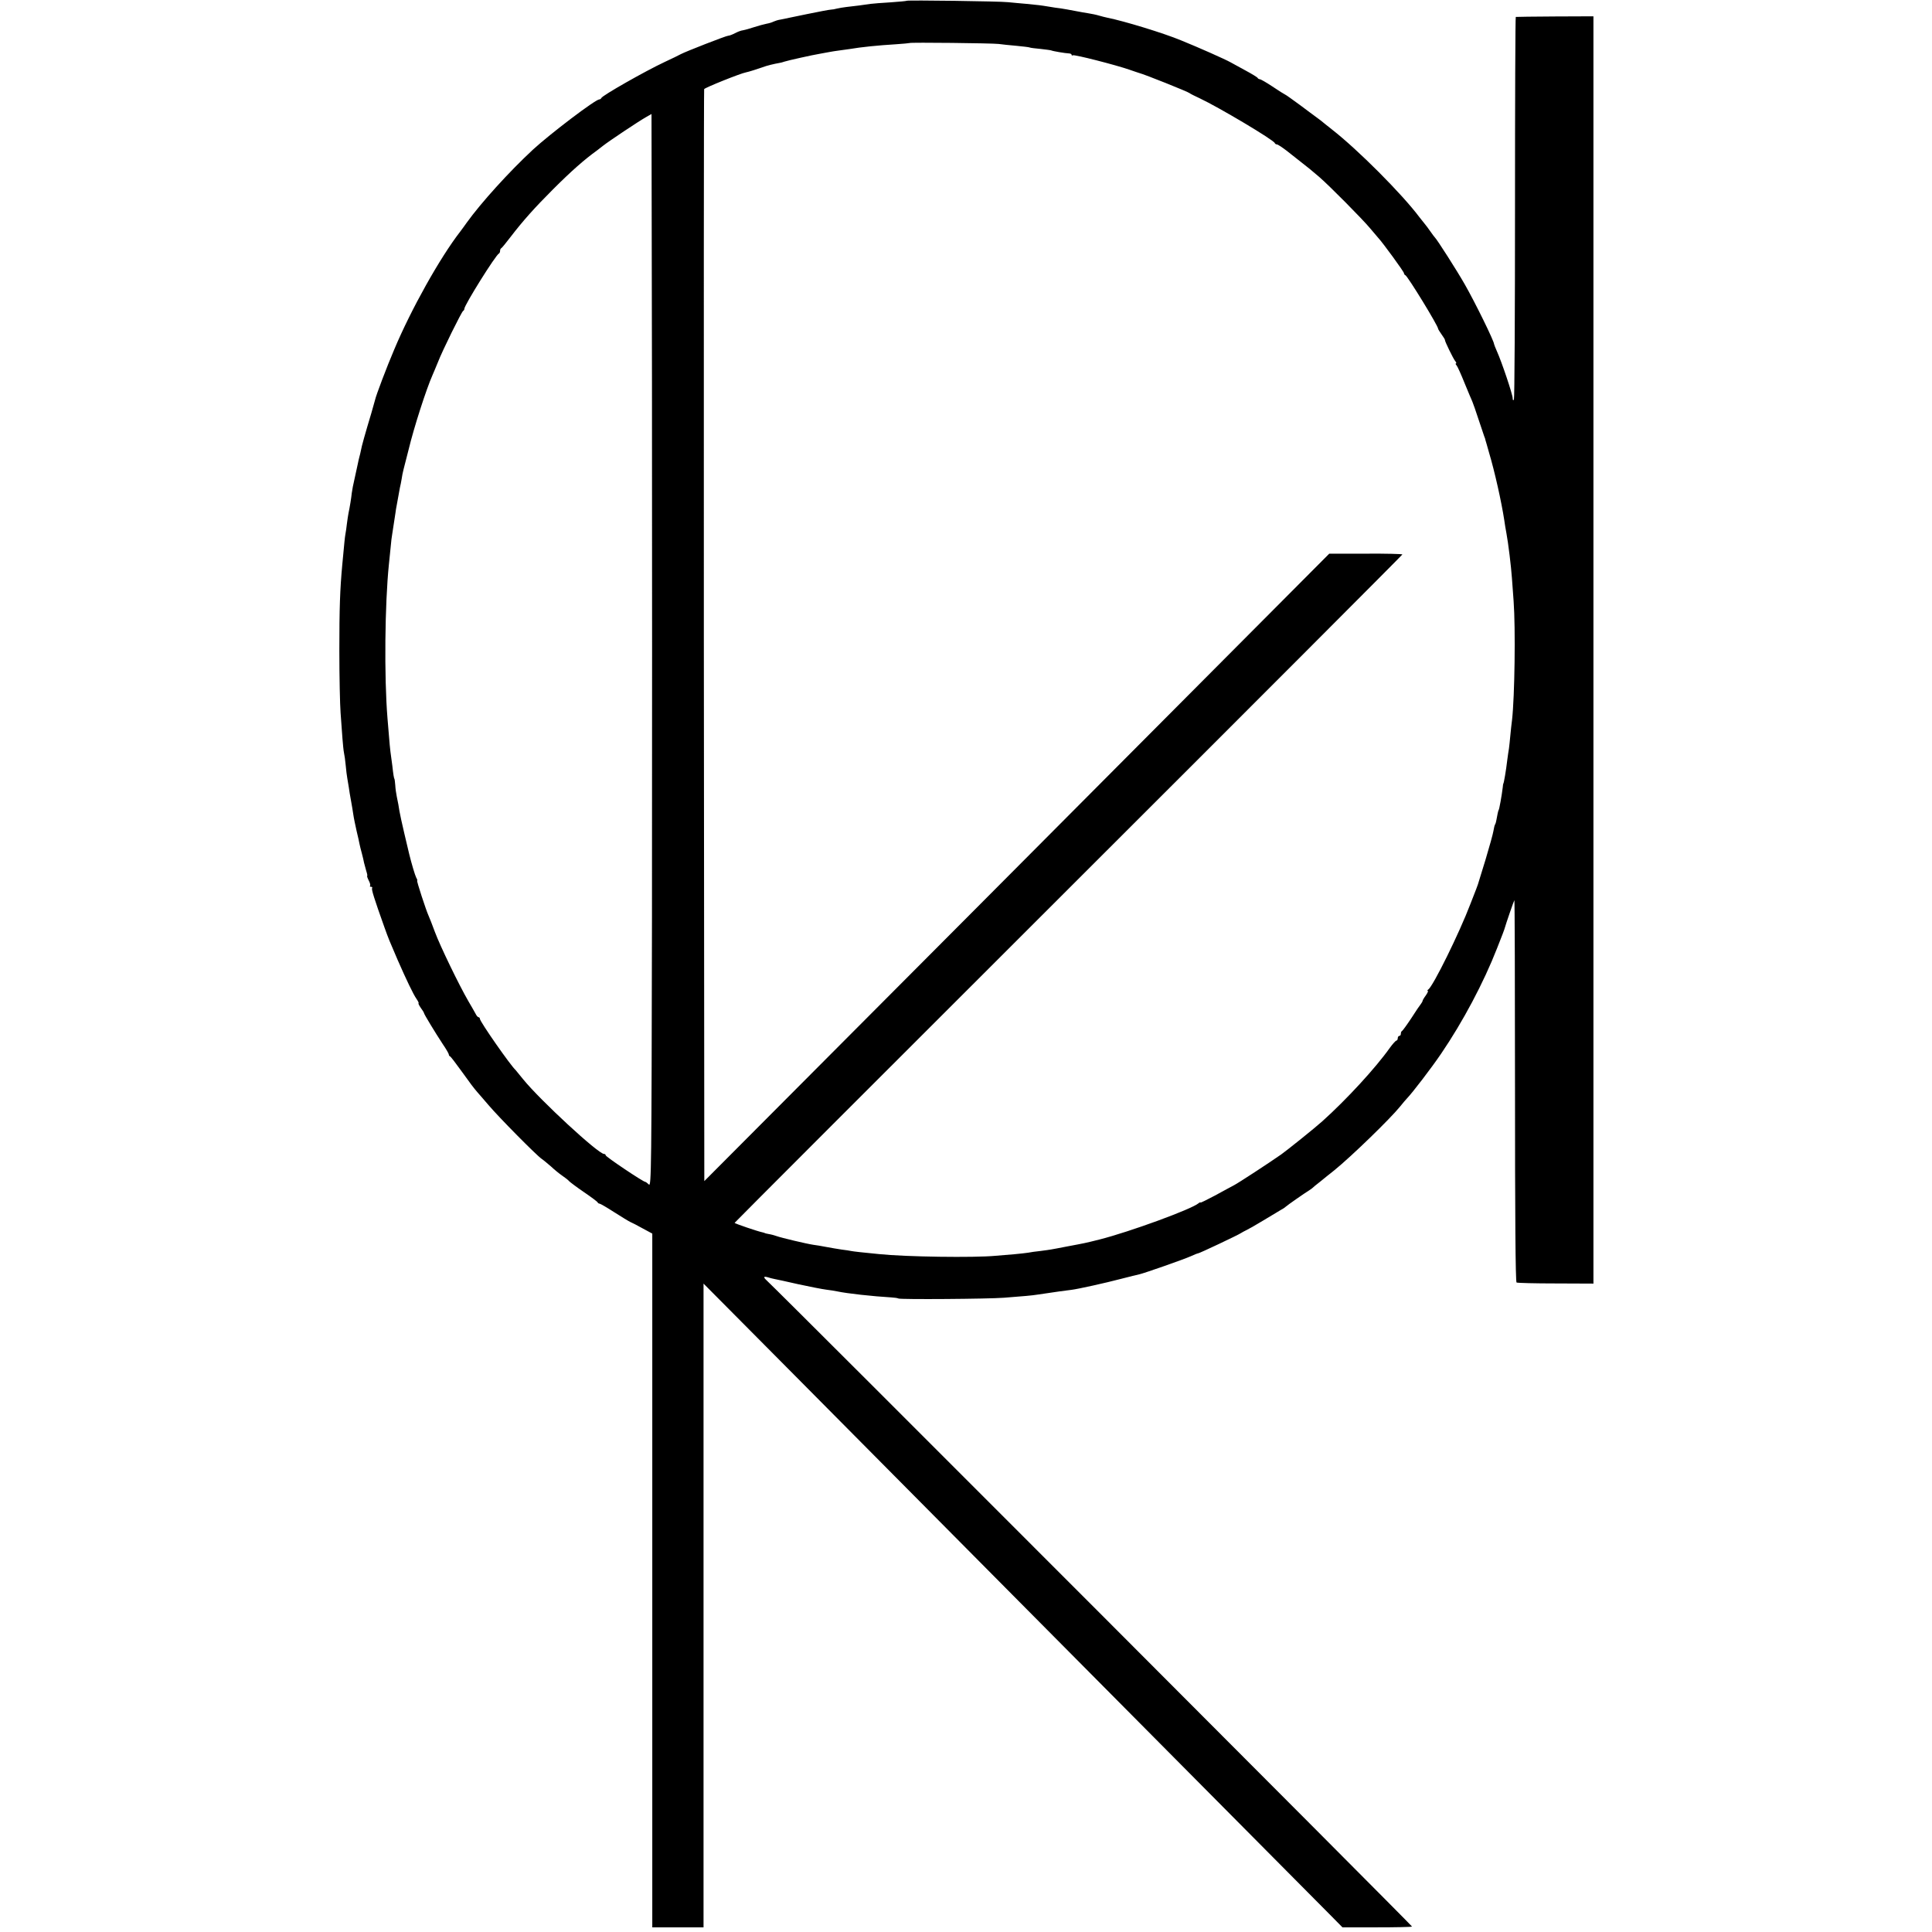
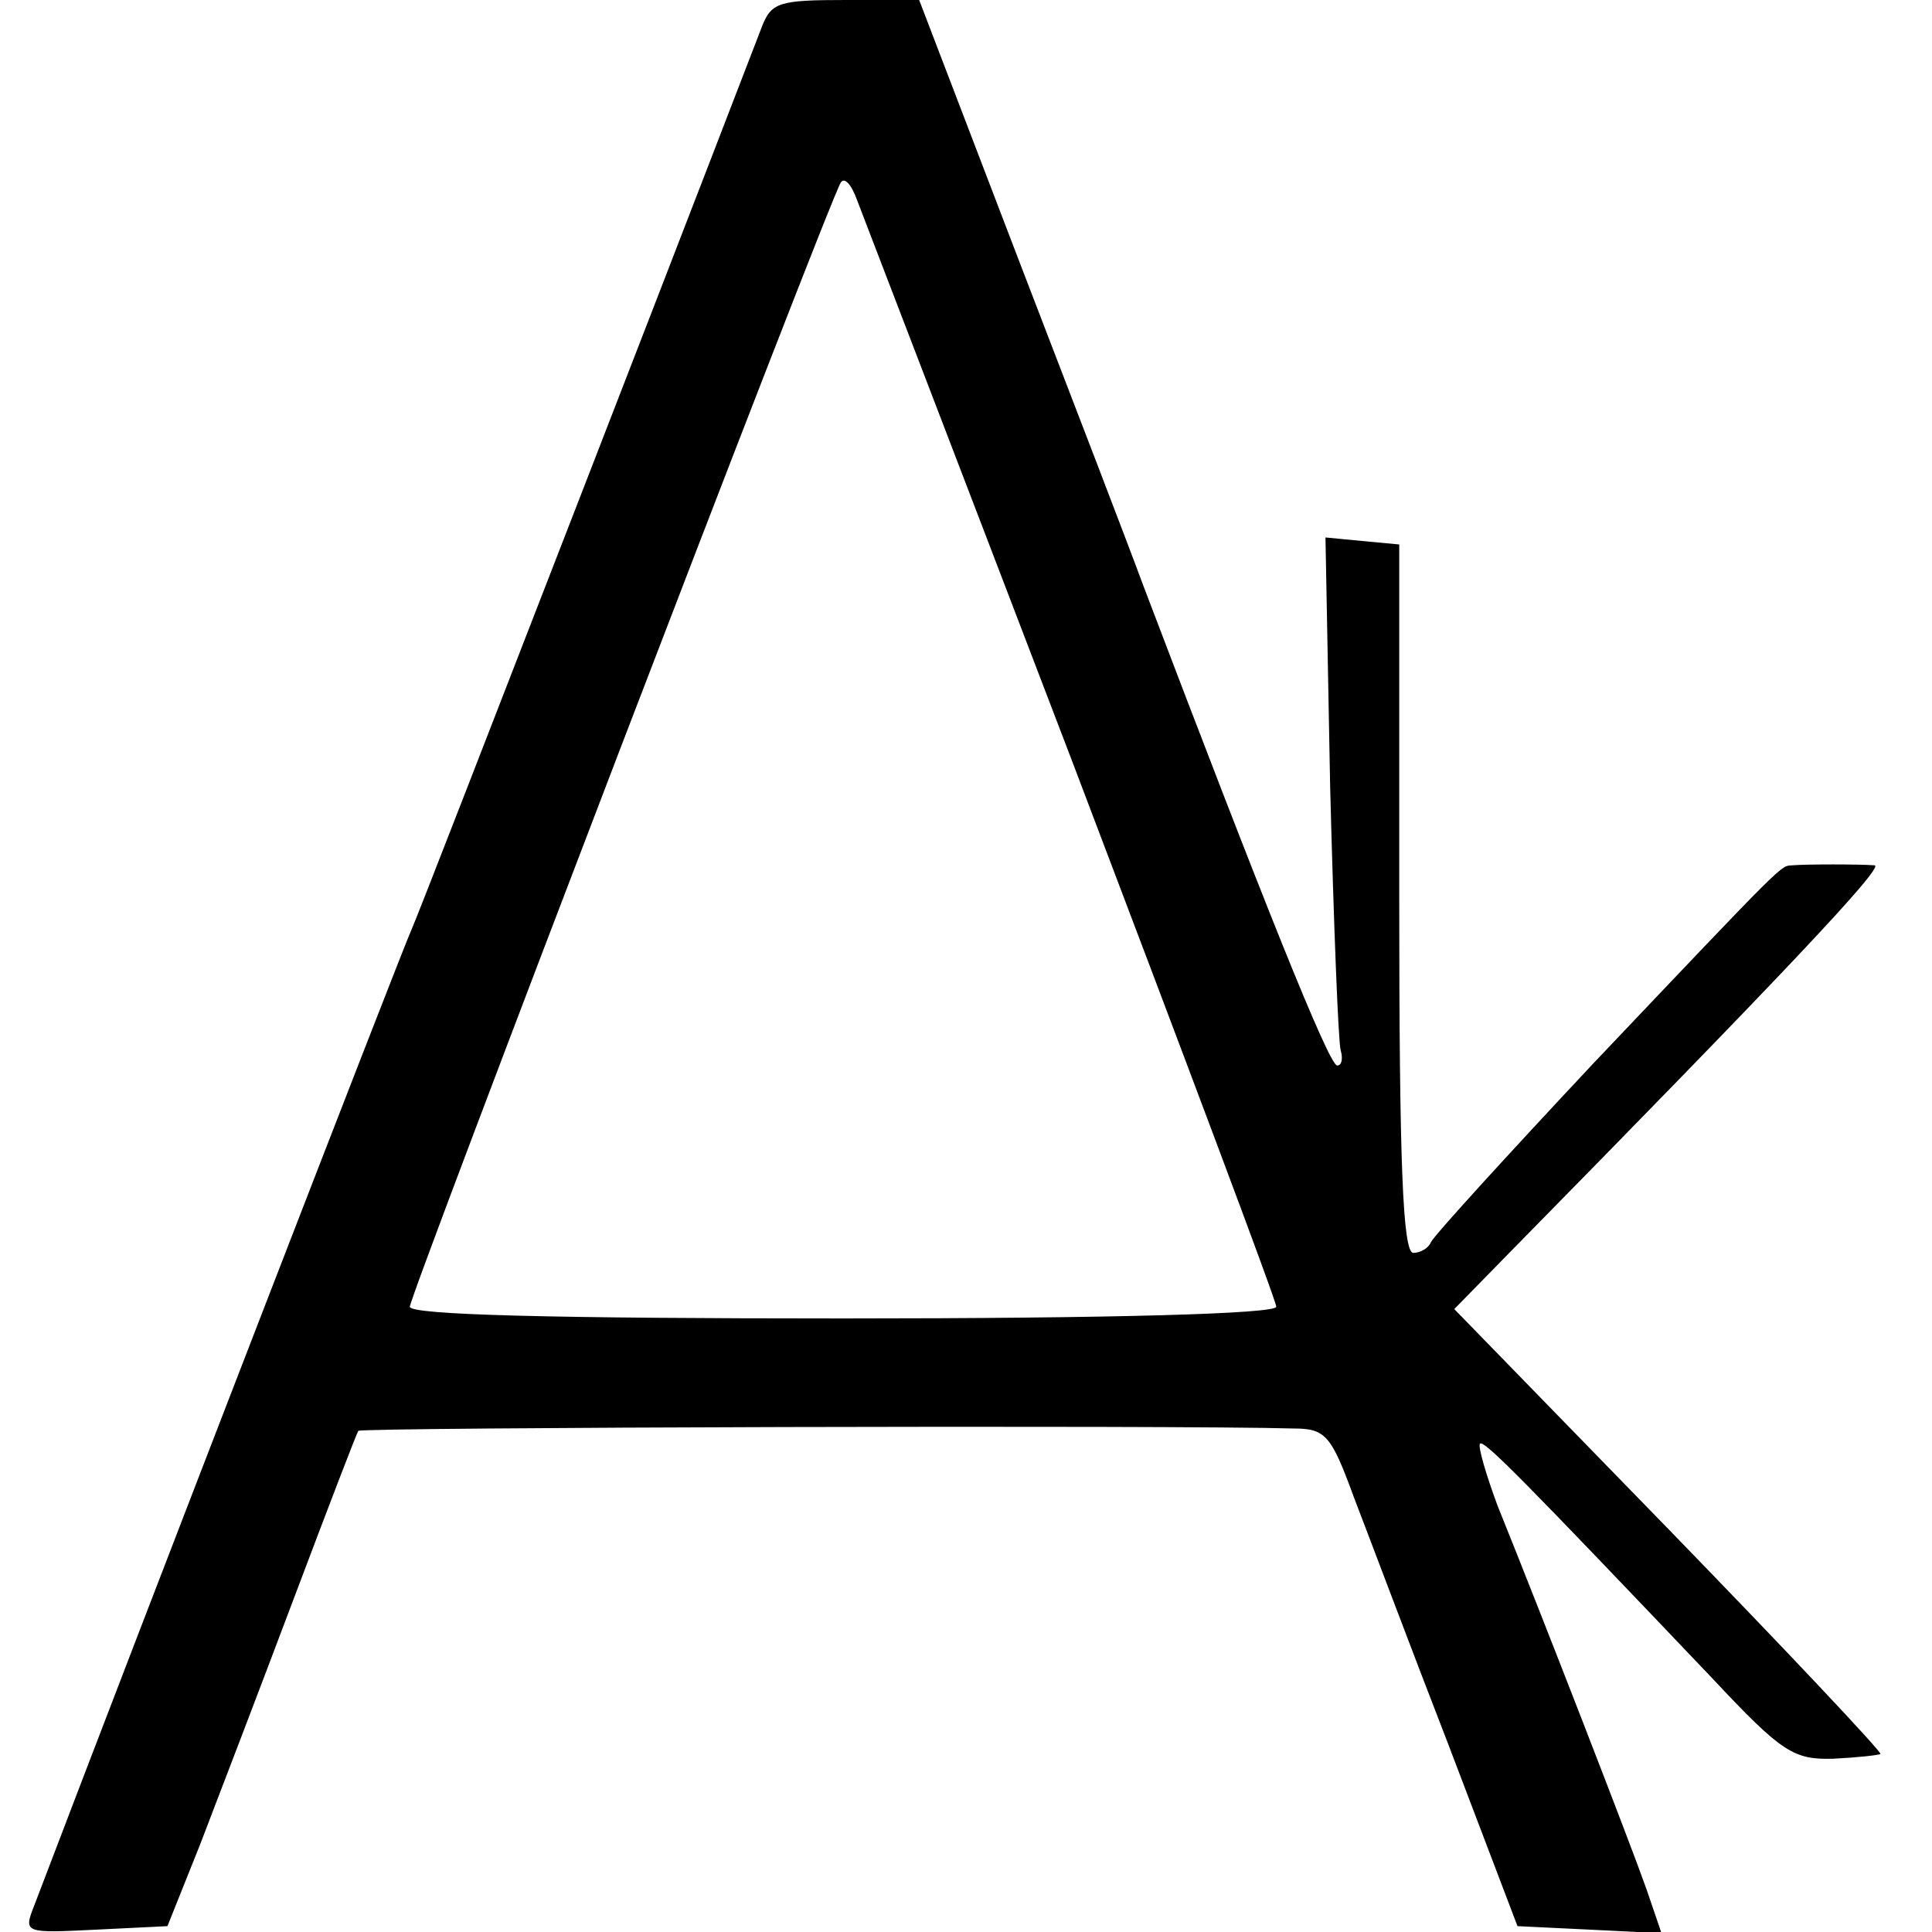
- <svg xmlns="http://www.w3.org/2000/svg" version="1.0" width="1244pt" height="1244pt" viewBox="0 0 1244 1244" preserveAspectRatio="xMidYMid meet">
-   <g transform="translate(0,1244) scale(0.1,-0.1)" fill="#000000" stroke="none">
-     <path d="M5838 12435 c-2 -2 -48 -6 -103 -10 -55 -3 -113 -8 -130 -10 -37 -6 -108 -15 -155 -20 -19 -2 -46 -7 -60 -10 -14 -4 -32 -7 -40 -7 -8 0 -78 -13 -155 -29 -77 -16 -153 -32 -169 -35 -16 -2 -36 -9 -45 -13 -9 -5 -29 -11 -46 -14 -16 -3 -52 -13 -80 -22 -27 -9 -59 -18 -71 -20 -12 -1 -35 -10 -52 -19 -17 -9 -36 -16 -43 -16 -13 0 -277 -103 -306 -119 -10 -6 -56 -28 -103 -50 -126 -59 -402 -216 -408 -232 -2 -5 -8 -9 -13 -9 -25 0 -316 -221 -428 -324 -154 -143 -334 -342 -426 -470 -11 -16 -29 -40 -40 -55 -133 -171 -319 -505 -426 -760 -48 -112 -118 -297 -124 -326 -3 -11 -14 -49 -24 -85 -40 -133 -63 -215 -67 -240 -3 -14 -7 -33 -10 -42 -3 -10 -7 -30 -10 -44 -3 -14 -12 -56 -20 -92 -9 -37 -17 -80 -19 -97 -3 -31 -13 -92 -21 -129 -2 -11 -7 -41 -10 -66 -3 -25 -7 -56 -10 -70 -4 -23 -6 -46 -20 -195 -15 -162 -19 -282 -19 -555 0 -168 4 -348 8 -400 4 -52 9 -126 12 -165 3 -38 7 -80 10 -93 3 -12 8 -48 11 -80 3 -31 7 -68 10 -82 2 -14 7 -41 10 -60 2 -19 9 -57 14 -85 5 -27 12 -68 15 -90 3 -22 13 -69 21 -105 9 -36 17 -74 19 -85 2 -11 9 -38 15 -60 6 -22 12 -49 14 -60 3 -11 9 -35 14 -52 6 -18 9 -33 6 -33 -2 0 2 -13 10 -29 9 -16 12 -31 9 -35 -4 -3 -1 -6 6 -6 7 0 10 -4 7 -9 -5 -8 13 -66 79 -251 28 -78 32 -87 85 -210 56 -128 102 -224 122 -252 11 -16 16 -28 13 -28 -3 0 3 -13 14 -29 12 -16 21 -31 21 -34 0 -7 73 -127 121 -200 22 -32 39 -62 39 -67 0 -5 3 -10 8 -12 4 -1 36 -43 72 -93 60 -84 80 -110 105 -139 6 -6 37 -43 70 -81 68 -80 309 -324 343 -347 12 -8 39 -31 60 -49 20 -19 53 -46 72 -59 19 -13 40 -29 45 -36 6 -6 48 -38 95 -70 47 -32 87 -62 88 -66 2 -5 8 -8 12 -8 5 0 48 -25 96 -56 47 -30 93 -58 102 -62 10 -4 45 -22 79 -41 l63 -34 0 -2233 0 -2234 165 0 165 0 0 2073 0 2072 583 -587 c320 -322 954 -961 1409 -1420 680 -685 1726 -1739 2050 -2065 l72 -73 221 0 c122 0 224 2 227 5 3 4 -4029 4042 -4158 4163 -20 19 -17 25 9 18 12 -4 31 -9 42 -11 11 -2 81 -17 155 -34 74 -16 155 -32 180 -35 25 -3 56 -8 70 -11 65 -14 231 -32 350 -39 19 -1 40 -4 45 -7 13 -7 579 -3 680 5 128 10 178 14 215 20 107 16 198 29 220 31 41 5 218 44 320 71 52 13 105 27 117 29 34 8 283 95 330 116 23 11 45 19 48 19 8 0 256 117 275 130 8 5 24 14 35 19 11 5 61 33 110 63 50 30 101 61 115 69 14 7 27 17 30 20 5 6 121 87 149 104 9 6 18 12 21 15 3 3 27 24 55 45 27 22 55 45 62 50 7 6 18 15 25 20 112 91 360 332 423 410 17 21 36 44 44 52 35 36 159 198 220 288 141 207 274 458 360 678 16 40 32 81 36 92 4 11 9 25 11 30 13 45 62 186 65 189 2 2 4 -549 4 -1226 0 -791 3 -1232 10 -1236 5 -3 119 -6 252 -6 l243 -1 0 4080 0 4080 -247 -1 c-137 -1 -250 -2 -253 -3 -3 0 -5 -553 -5 -1227 0 -674 -3 -1231 -7 -1237 -5 -7 -8 -4 -8 9 0 24 -71 235 -101 301 -10 23 -19 45 -19 48 0 19 -122 268 -189 385 -50 88 -178 288 -191 300 -3 3 -17 21 -30 40 -13 19 -29 40 -35 47 -5 6 -21 26 -35 44 -113 151 -398 436 -562 564 -7 6 -27 21 -44 35 -16 14 -41 33 -55 43 -13 9 -62 46 -109 81 -47 34 -89 65 -95 67 -5 2 -42 25 -82 52 -39 26 -76 47 -81 47 -6 0 -12 4 -14 8 -1 4 -37 26 -78 48 -41 22 -84 46 -95 52 -35 20 -209 97 -320 142 -113 47 -369 125 -475 146 -14 3 -38 9 -55 14 -16 5 -46 11 -65 14 -19 3 -60 10 -90 16 -30 6 -71 13 -90 16 -19 2 -53 7 -75 11 -61 10 -65 10 -145 18 -41 3 -95 9 -120 11 -50 6 -647 14 -652 9z m592 -278 c19 -3 71 -8 115 -12 44 -4 83 -9 86 -11 3 -2 35 -6 69 -9 35 -4 66 -8 70 -10 7 -4 88 -18 113 -19 9 0 17 -4 17 -9 0 -4 4 -6 8 -3 10 6 275 -62 362 -92 30 -11 60 -20 65 -22 33 -8 318 -122 325 -130 3 -3 32 -18 65 -33 125 -59 476 -268 483 -288 2 -5 8 -9 14 -9 6 0 33 -18 62 -40 28 -22 60 -47 71 -56 68 -53 94 -74 139 -113 66 -57 280 -273 328 -331 21 -25 44 -52 51 -60 31 -33 167 -220 167 -229 0 -5 4 -11 9 -13 15 -6 211 -326 211 -345 0 -3 10 -19 22 -36 13 -18 23 -34 22 -37 -1 -8 53 -119 66 -135 7 -8 9 -15 5 -15 -4 0 -3 -6 4 -13 6 -7 29 -58 51 -113 22 -54 45 -108 50 -119 5 -11 23 -63 40 -115 18 -52 34 -102 37 -110 4 -8 7 -19 8 -25 2 -5 12 -41 23 -80 36 -120 80 -317 98 -435 2 -19 9 -57 14 -85 12 -64 30 -214 35 -285 2 -30 7 -98 11 -150 13 -176 7 -615 -10 -765 -3 -22 -8 -67 -11 -100 -3 -33 -7 -71 -9 -85 -3 -14 -7 -47 -11 -75 -7 -62 -22 -150 -25 -150 -1 0 -3 -11 -4 -25 -6 -52 -23 -145 -26 -145 -2 0 -10 -35 -14 -61 -2 -11 -5 -25 -8 -30 -4 -5 -9 -25 -12 -45 -3 -19 -26 -102 -51 -185 -25 -82 -47 -153 -49 -159 -2 -5 -7 -19 -11 -30 -4 -11 -21 -54 -37 -95 -71 -187 -241 -532 -272 -552 -6 -4 -7 -8 -3 -8 5 0 -1 -13 -12 -29 -12 -16 -21 -32 -21 -35 0 -4 -5 -12 -10 -19 -6 -7 -34 -48 -62 -92 -29 -44 -56 -81 -60 -83 -5 -2 -8 -10 -8 -18 0 -8 -4 -14 -10 -14 -5 0 -10 -7 -10 -15 0 -8 -4 -15 -8 -15 -5 0 -24 -21 -43 -47 -92 -130 -280 -334 -435 -473 -44 -40 -226 -186 -264 -213 -77 -54 -279 -186 -305 -199 -16 -9 -72 -38 -122 -66 -51 -27 -93 -48 -93 -45 0 3 -6 1 -13 -5 -47 -39 -444 -184 -637 -233 -96 -24 -93 -23 -210 -45 -47 -9 -92 -18 -101 -19 -9 -2 -40 -6 -70 -10 -30 -3 -65 -8 -79 -11 -14 -2 -54 -7 -90 -10 -36 -3 -90 -7 -120 -10 -138 -13 -578 -7 -750 11 -104 10 -166 17 -180 20 -8 2 -35 6 -60 9 -25 4 -70 11 -100 17 -30 6 -68 12 -84 14 -41 6 -206 45 -236 56 -14 5 -36 11 -50 13 -14 3 -25 5 -25 6 0 1 -7 3 -15 5 -31 6 -180 57 -180 61 0 2 967 970 2150 2151 1183 1181 2150 2150 2150 2153 0 3 -106 6 -235 5 l-236 0 -1202 -1207 c-661 -664 -1566 -1573 -2012 -2020 l-810 -813 -3 3510 c-1 1931 0 3515 2 3521 3 9 235 102 269 108 13 2 83 24 107 33 25 10 75 22 110 28 8 1 22 5 30 8 20 7 186 44 230 51 19 4 46 8 60 11 14 3 42 7 64 10 21 3 50 7 65 9 76 13 184 24 300 31 46 3 86 7 88 8 4 5 531 -1 573 -6z m-2232 -5628 c-3 -1622 -4 -1732 -20 -1716 -9 9 -20 17 -23 17 -14 0 -255 162 -255 171 0 5 -5 9 -11 9 -37 0 -412 347 -520 480 -24 30 -46 57 -49 60 -31 27 -230 312 -230 330 0 5 -4 10 -8 10 -5 0 -14 10 -20 23 -7 12 -27 49 -47 82 -57 98 -181 353 -215 445 -17 47 -36 94 -41 105 -16 35 -78 225 -73 225 3 0 0 9 -6 19 -8 16 -30 90 -45 151 -52 218 -62 265 -70 320 -2 8 -6 31 -10 50 -4 19 -9 53 -10 75 -2 22 -4 40 -5 40 -3 0 -8 30 -14 86 -4 30 -9 70 -12 89 -2 19 -7 62 -9 95 -3 33 -7 87 -10 120 -22 270 -17 737 9 990 2 22 7 71 11 108 3 37 8 76 10 85 3 19 14 89 21 137 2 17 6 41 9 55 3 14 7 39 10 55 3 17 7 41 10 55 4 14 8 39 11 55 2 17 8 46 13 65 5 19 19 76 32 125 34 142 114 390 154 480 7 17 23 53 34 81 29 76 154 328 163 332 4 2 8 8 8 14 0 23 202 347 223 356 4 2 7 10 7 17 0 7 3 15 8 17 4 2 31 35 60 73 79 103 154 187 272 305 119 119 203 193 285 252 5 4 24 18 40 31 37 29 227 156 275 183 l35 20 3 -1722 c1 -947 1 -2502 0 -3455z" />
+ <svg xmlns="http://www.w3.org/2000/svg" version="1.0" width="165pt" height="165pt" viewBox="0 0 165 165" preserveAspectRatio="xMidYMid meet">
+   <g transform="translate(0,165) scale(0.1,-0.1)" fill="#000000" stroke="none">
+     <path d="M651 1628 c-5 -13 -72 -187 -150 -388 -78 -201 -145 -374 -150 -385 -7 -15 -223 -573 -322 -833 -9 -23 -8 -23 53 -20 l61 3 28 70 c15 39 51 133 80 210 29 77 54 142 55 143 2 3 699 5 799 2 27 0 32 -6 51 -58 12 -31 48 -127 81 -212 l59 -155 62 -3 61 -3 -13 38 c-13 37 -87 228 -127 327 -10 27 -17 51 -15 53 3 4 40 -34 199 -201 59 -63 69 -69 103 -68 20 1 38 3 40 4 1 2 -80 88 -181 192 l-183 188 46 47 c229 233 322 331 313 332 -14 1 -58 1 -70 0 -11 -1 -2 8 -171 -170 -74 -79 -136 -147 -138 -152 -2 -5 -9 -9 -15 -9 -9 0 -12 77 -12 303 l0 302 -32 3 -31 3 4 -213 c3 -117 7 -219 9 -225 2 -7 1 -13 -3 -13 -7 0 -63 140 -166 411 -11 30 -59 155 -106 277 l-85 222 -63 0 c-56 0 -63 -2 -71 -22z m265 -629 c95 -250 174 -460 174 -465 0 -6 -138 -10 -370 -10 -248 0 -370 3 -370 10 0 10 357 942 368 960 3 5 9 -1 14 -15 5 -13 88 -229 184 -480z" />
  </g>
</svg>
